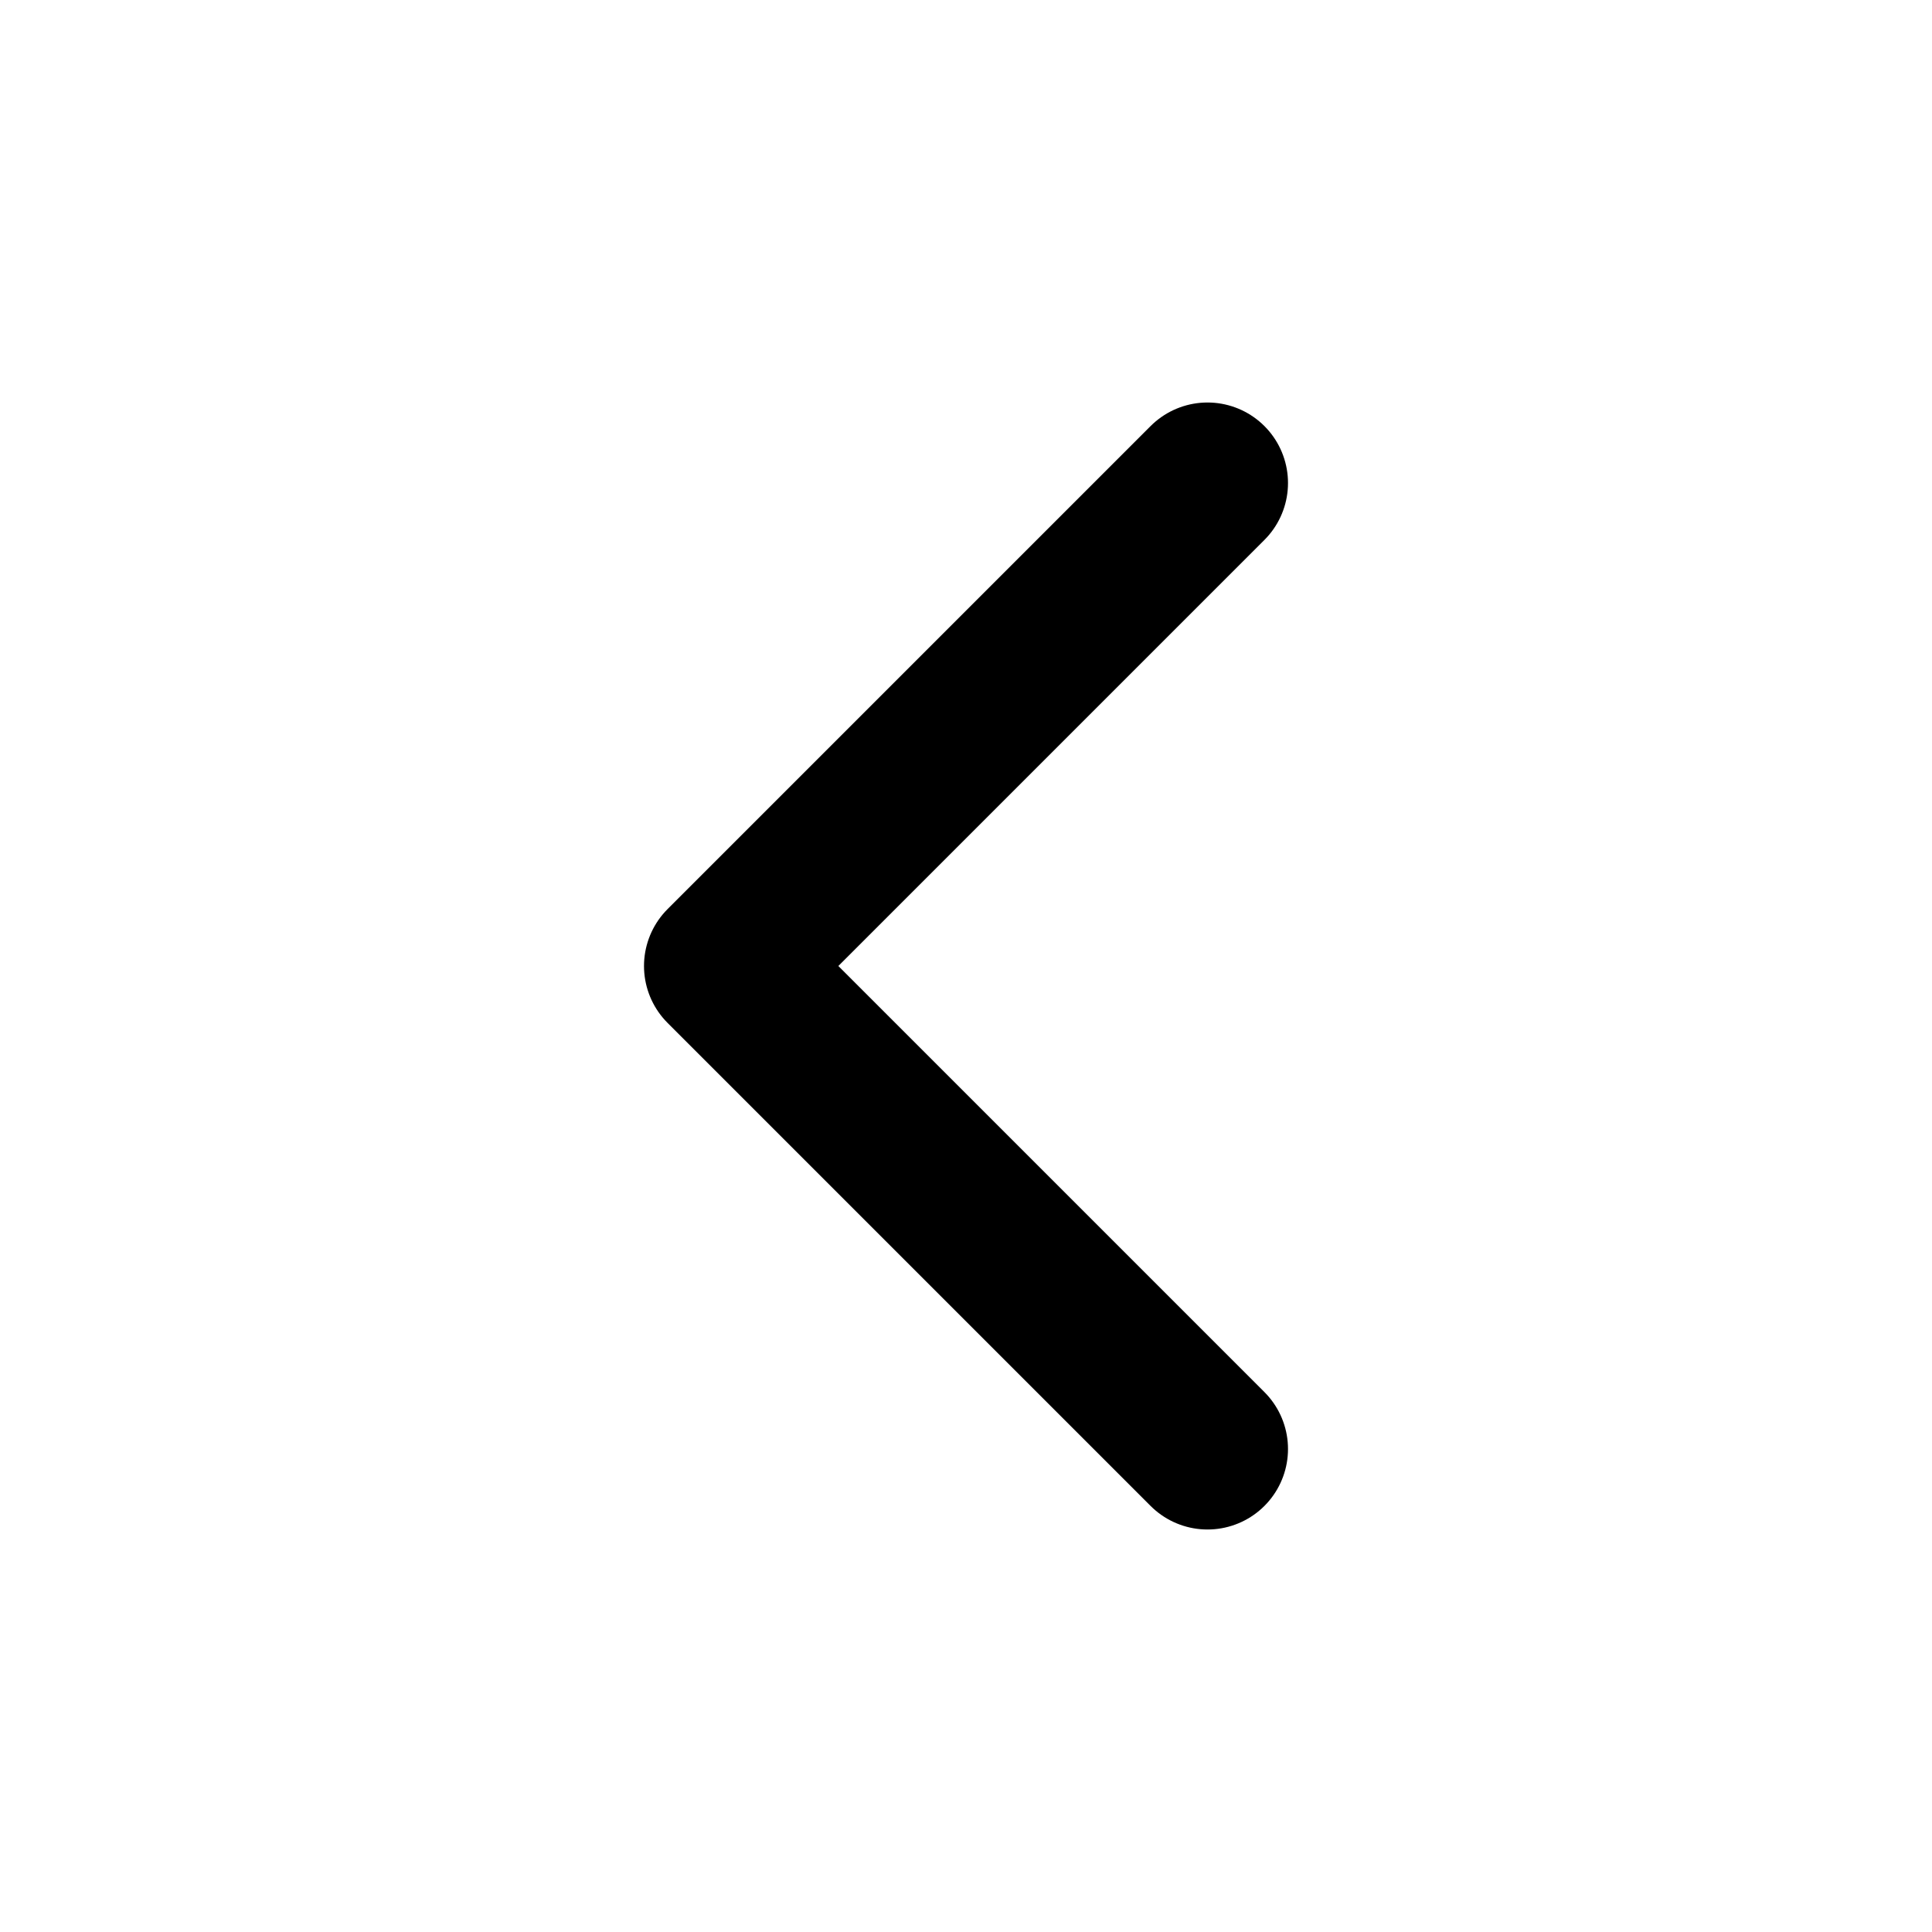
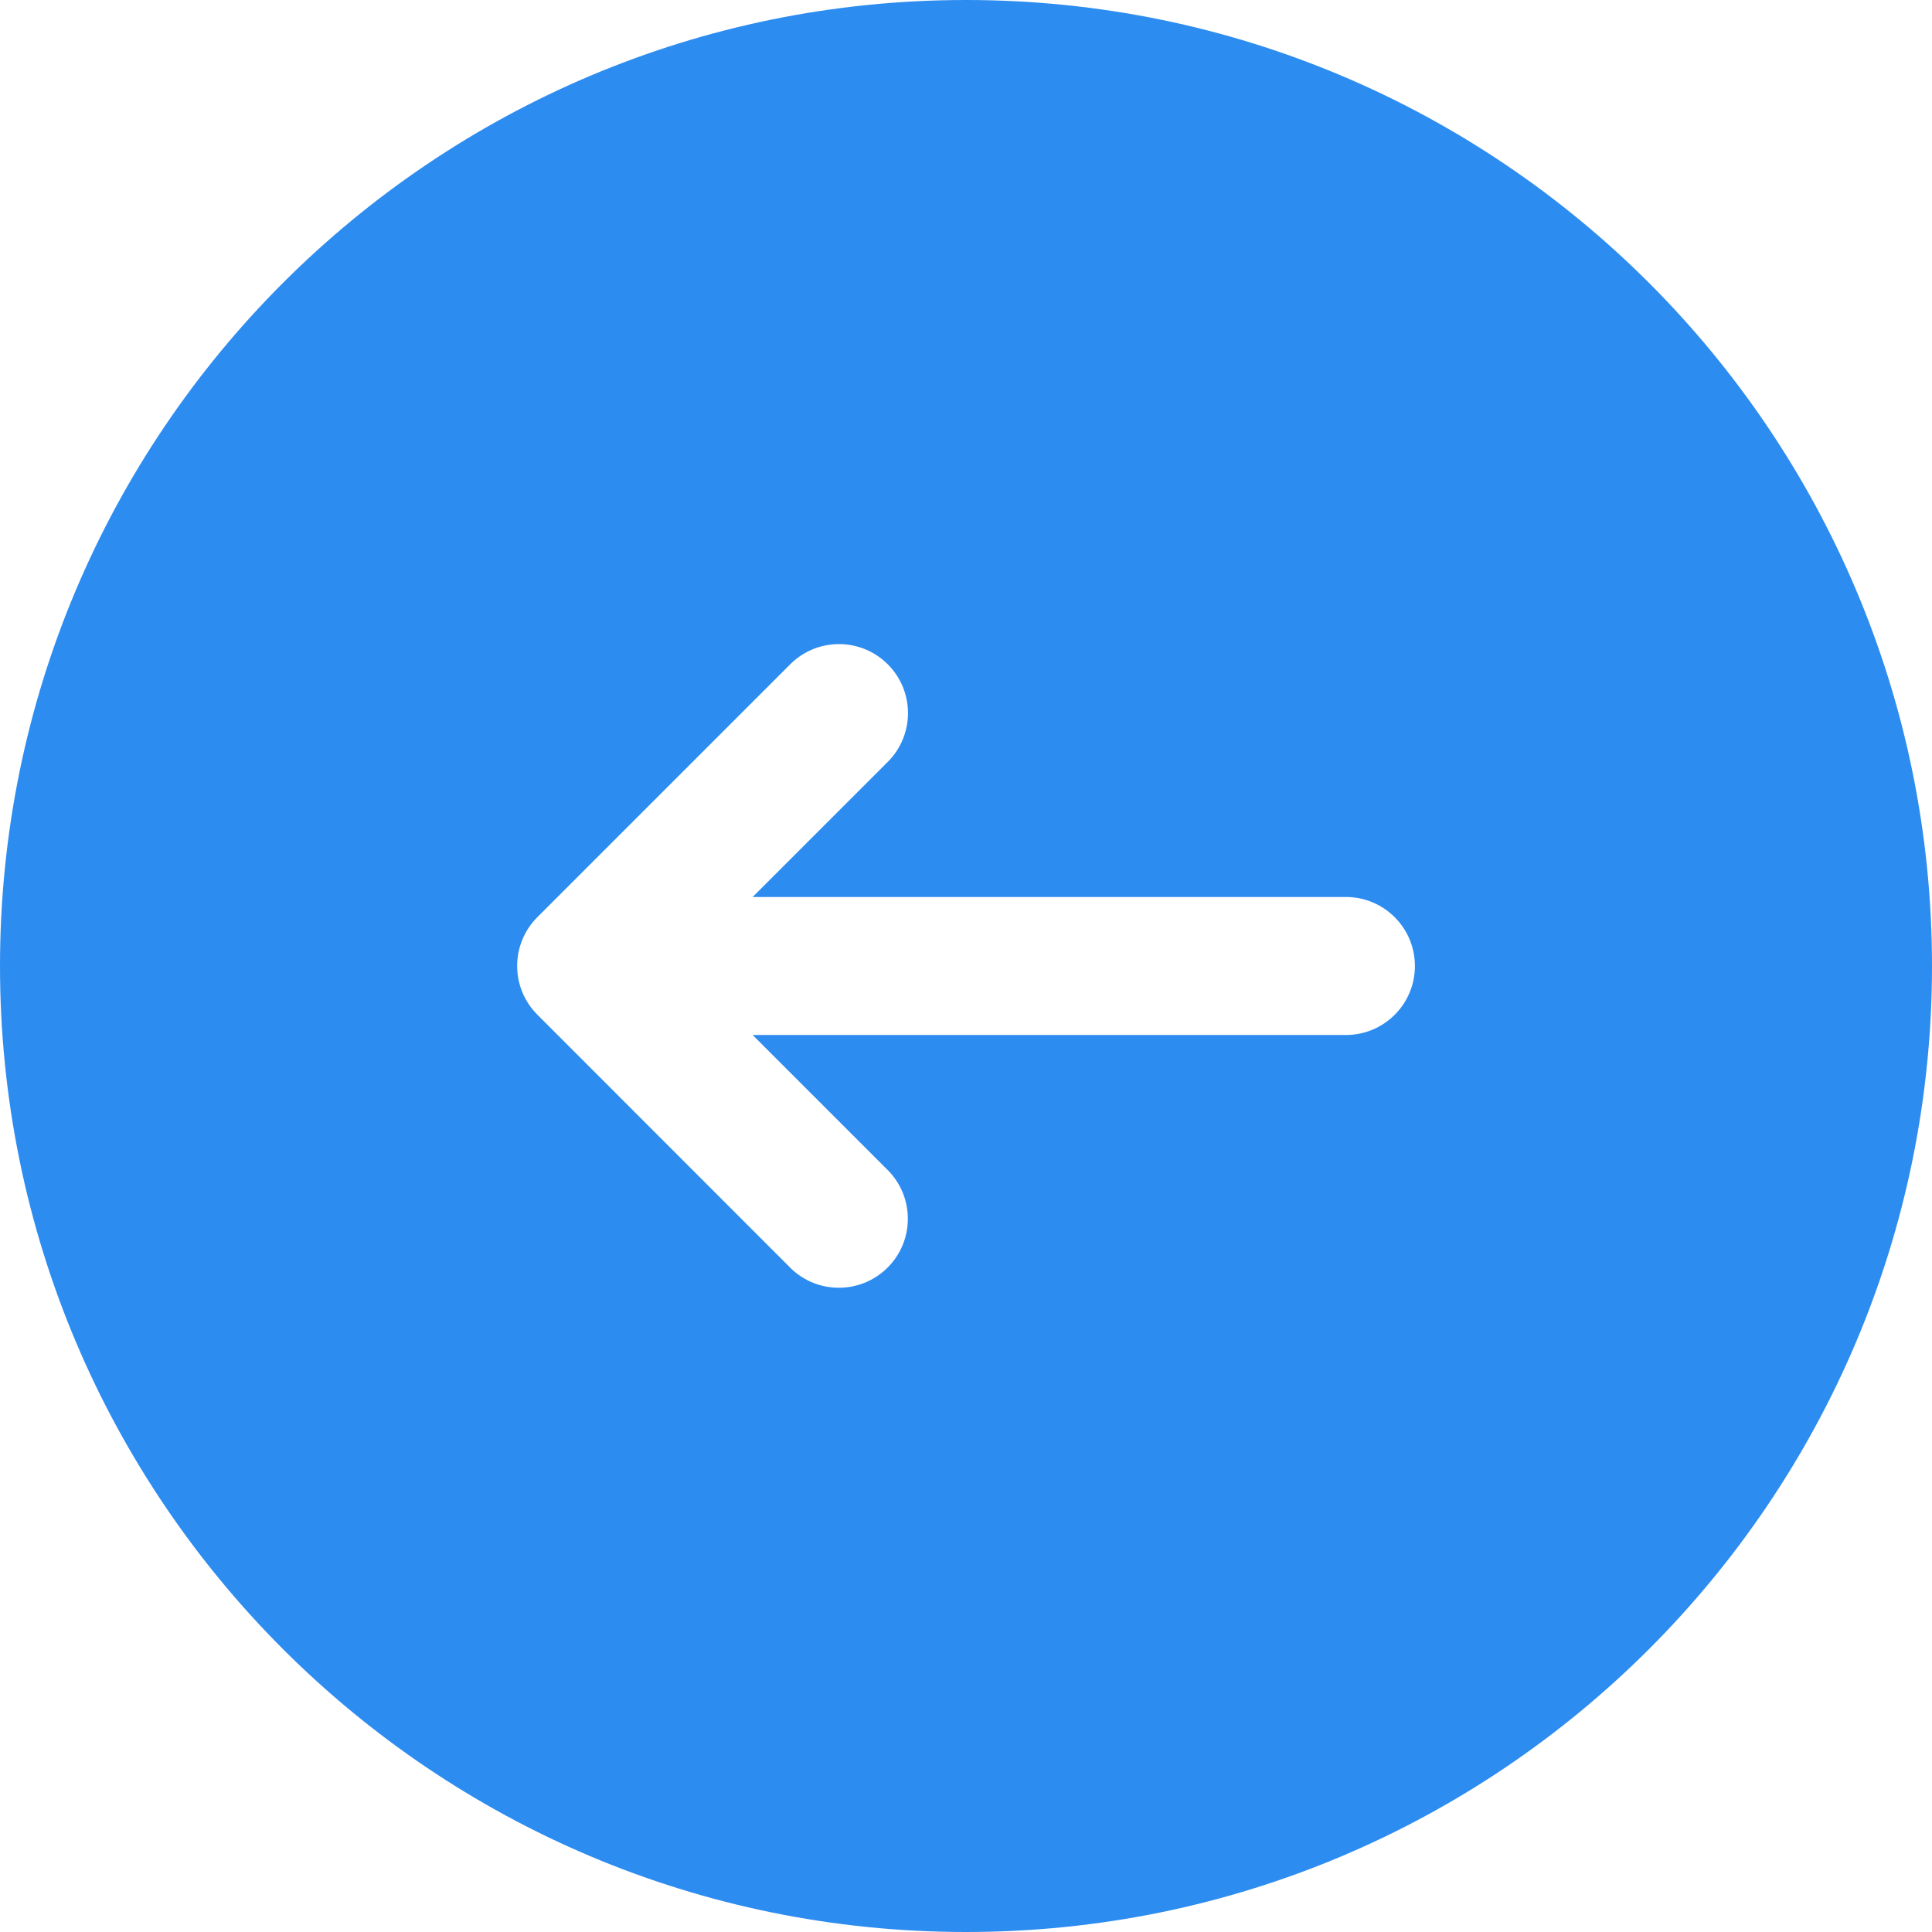
- <svg xmlns="http://www.w3.org/2000/svg" class="icon icon-tabler icon-tabler-chevron-left" width="24" height="24" viewBox="0 0 24 24" stroke-width="2" stroke="currentColor" fill="none" stroke-linecap="round" stroke-linejoin="round">
-   <path stroke="none" d="M0 0h24v24H0z" />
-   <polyline points="15 6 9 12 15 18" />
+ <svg xmlns="http://www.w3.org/2000/svg" t="1733499522467" class="icon" viewBox="0 0 1024 1024" version="1.1" p-id="1484" width="200" height="200">
+   <path d="M512 0a512 512 0 1 0 0 1024A512 512 0 0 0 512 0z m201.362 548.571H398.921l71.973 71.973a36.571 36.571 0 0 1-51.712 51.712L284.818 537.819a36.571 36.571 0 0 1 0-51.712l134.437-134.437a36.571 36.571 0 0 1 51.712 51.712l-72.046 72.046h314.441a36.571 36.571 0 0 1 0 73.143z" fill="#2D8CF0" p-id="1485" />
</svg>
